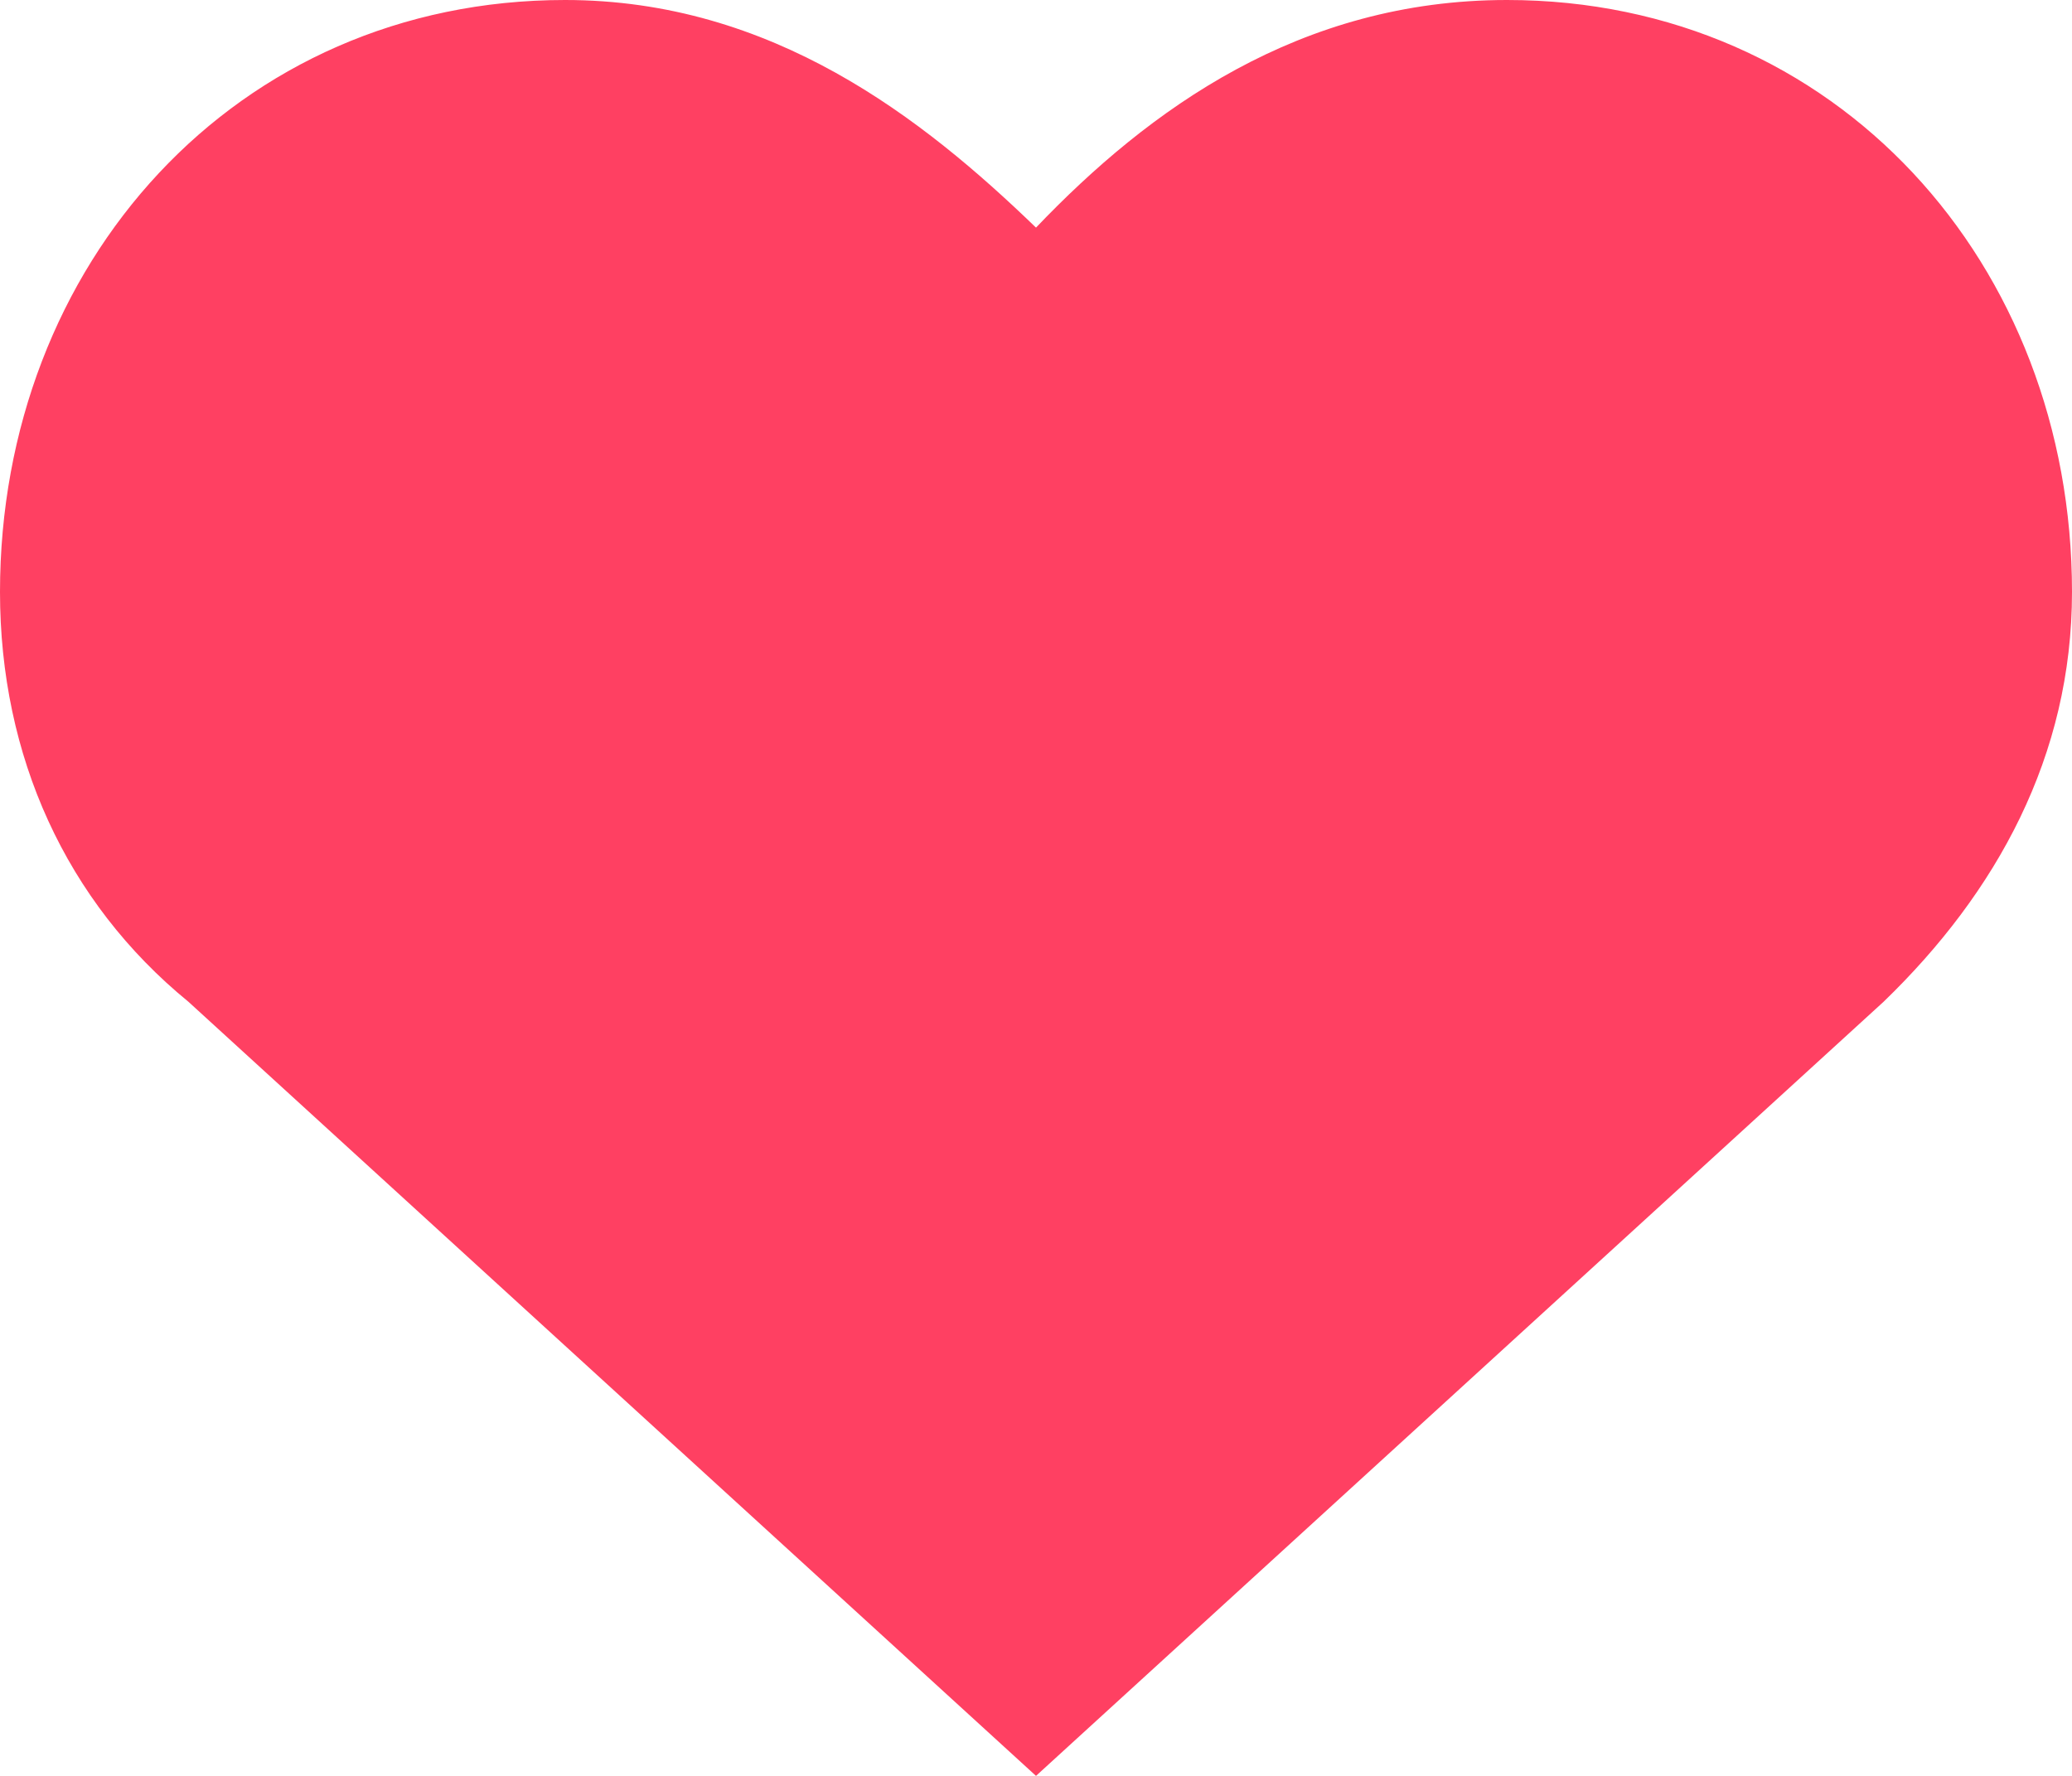
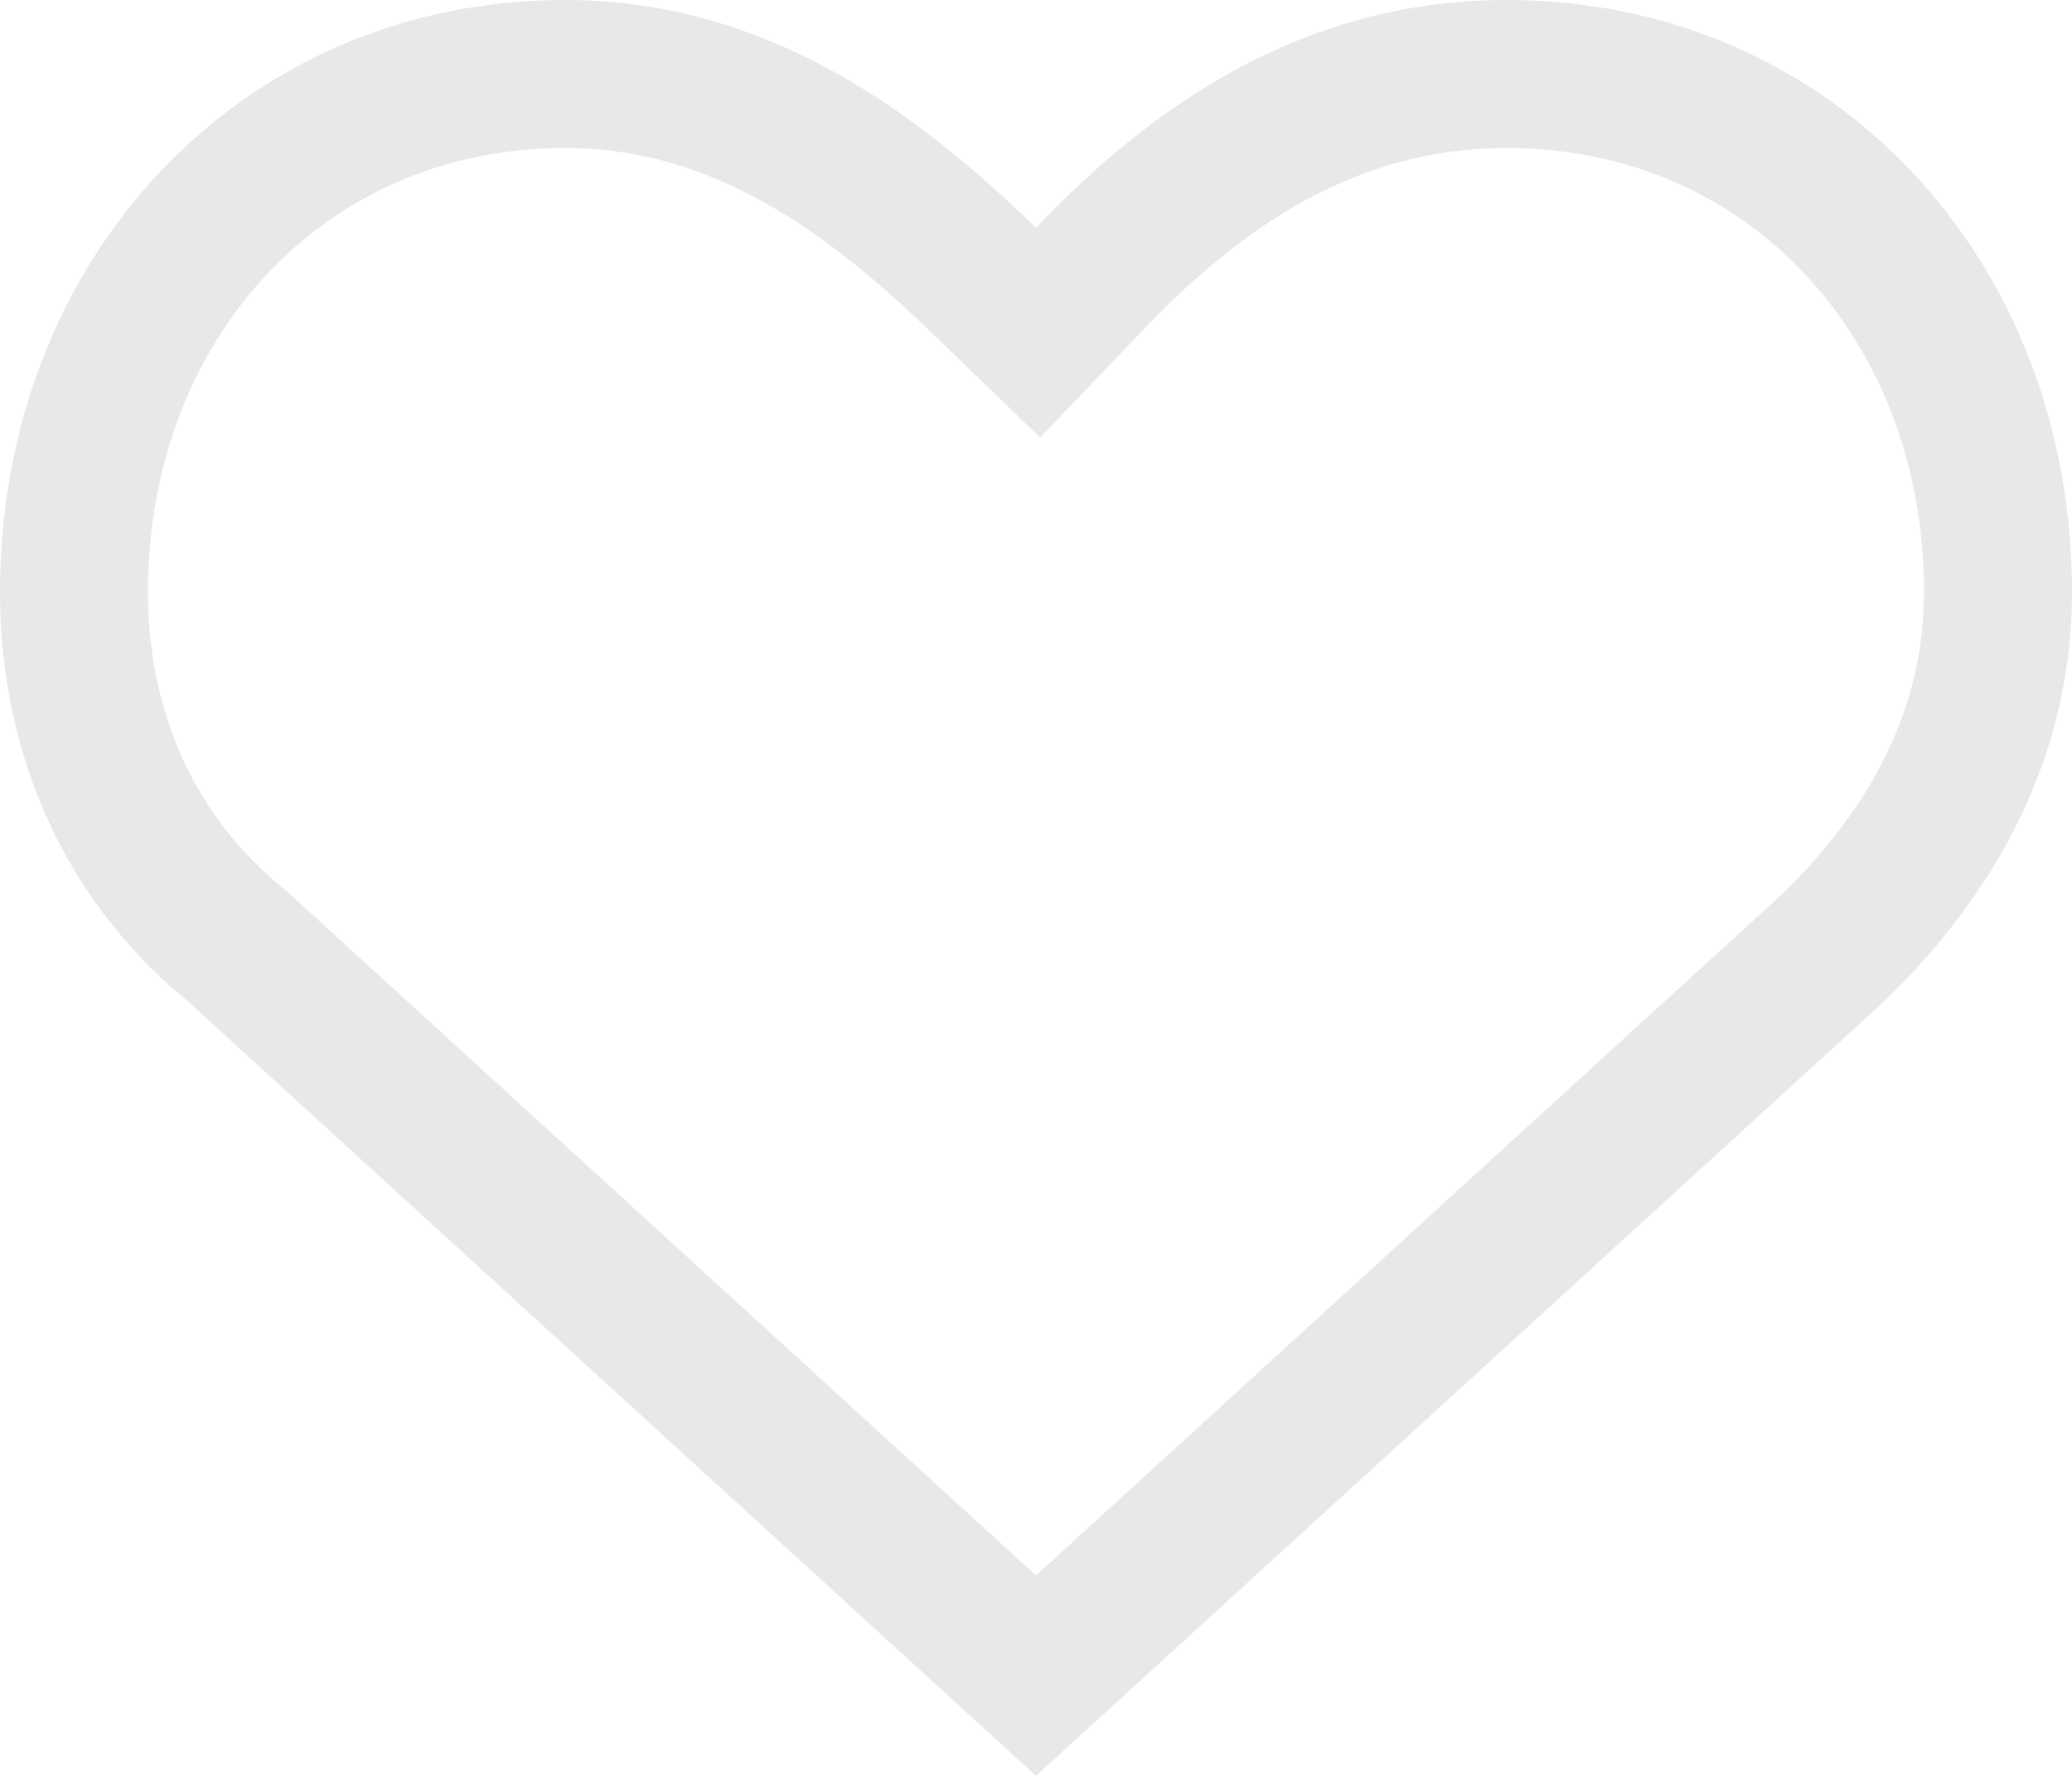
<svg xmlns="http://www.w3.org/2000/svg" width="14" height="12" viewBox="0 0 14 12" fill="none">
-   <path d="M10.182 0C8.782 0 7.764 0.738 7 1.538C6.236 0.8 5.218 0 3.818 0C1.591 0 0 1.785 0 4C0 5.108 0.445 6.092 1.273 6.769L7 12L12.727 6.769C13.491 6.031 14 5.108 14 4C14 1.785 12.409 0 10.182 0Z" fill="#FF4062" />
+   <path d="M6.652 1.898L7.014 2.248L7.362 1.884C8.082 1.129 8.978 0.5 10.182 0.5C12.102 0.5 13.5 2.029 13.5 4C13.5 4.937 13.075 5.736 12.385 6.405L7 11.323L1.61 6.4L1.6 6.391L1.589 6.382C0.886 5.806 0.5 4.968 0.5 4C0.5 2.029 1.898 0.5 3.818 0.5C5.013 0.5 5.908 1.178 6.652 1.898Z" stroke="#E8E8E8" />
</svg>
